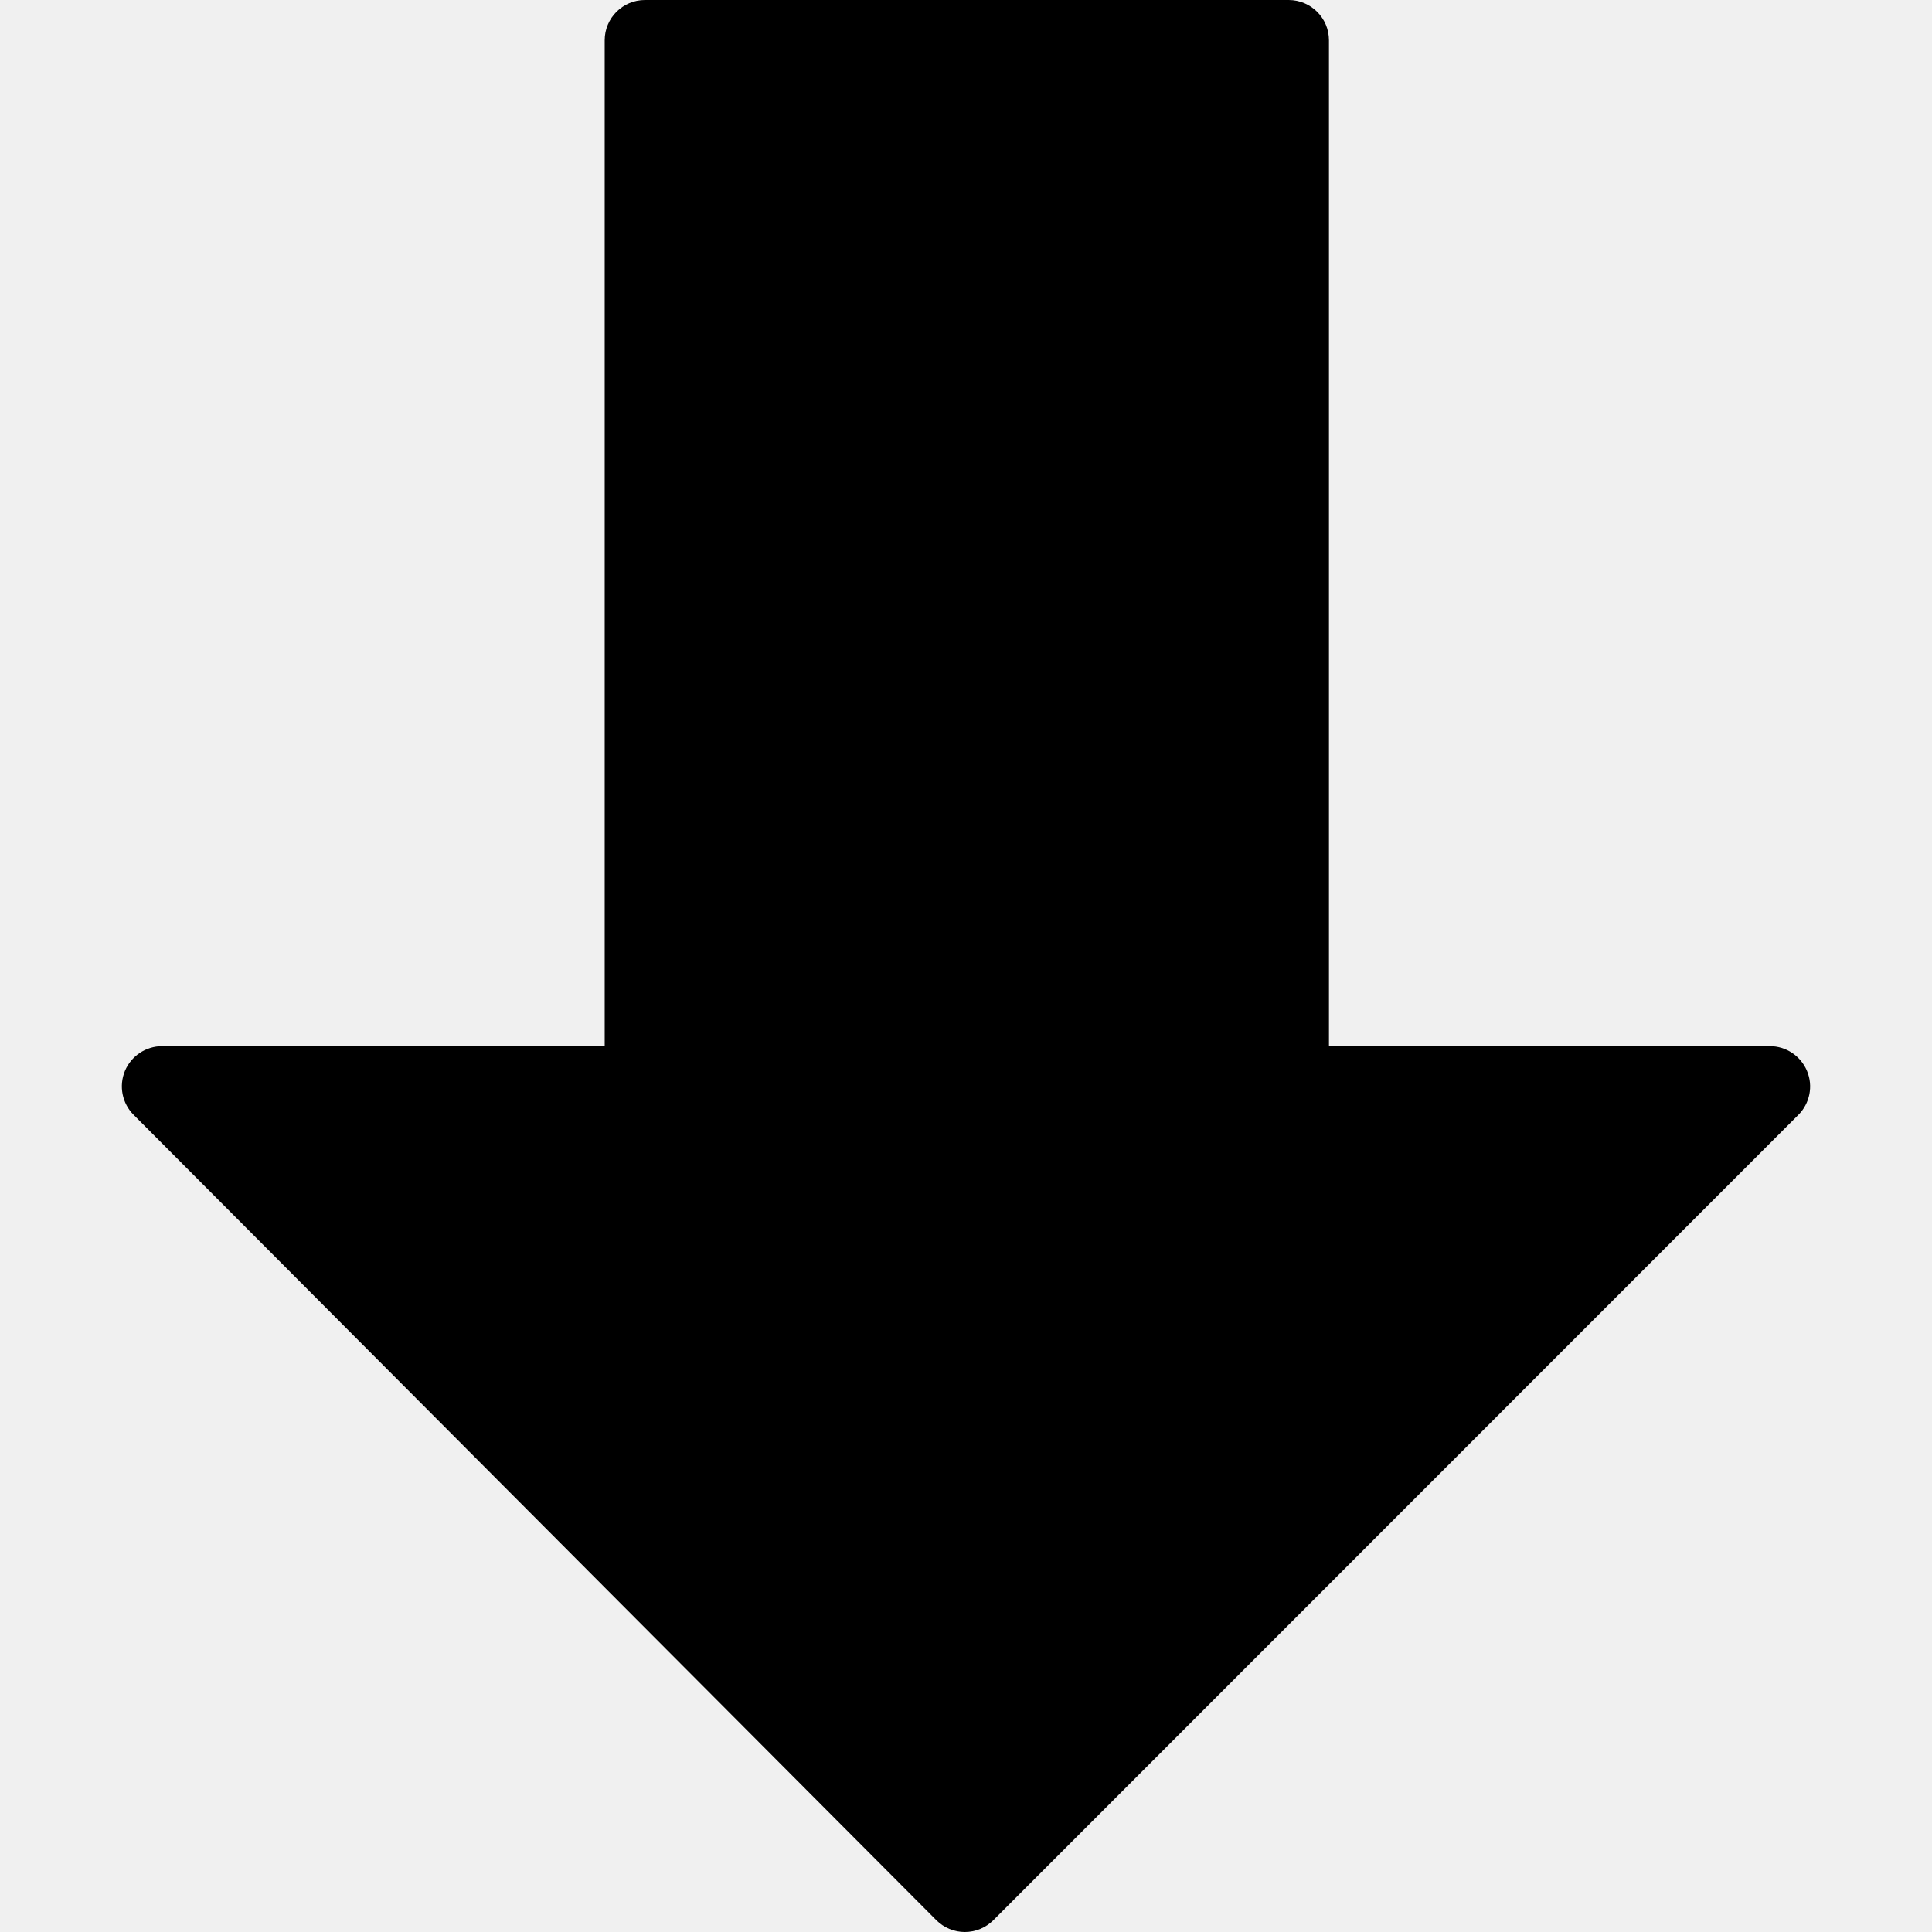
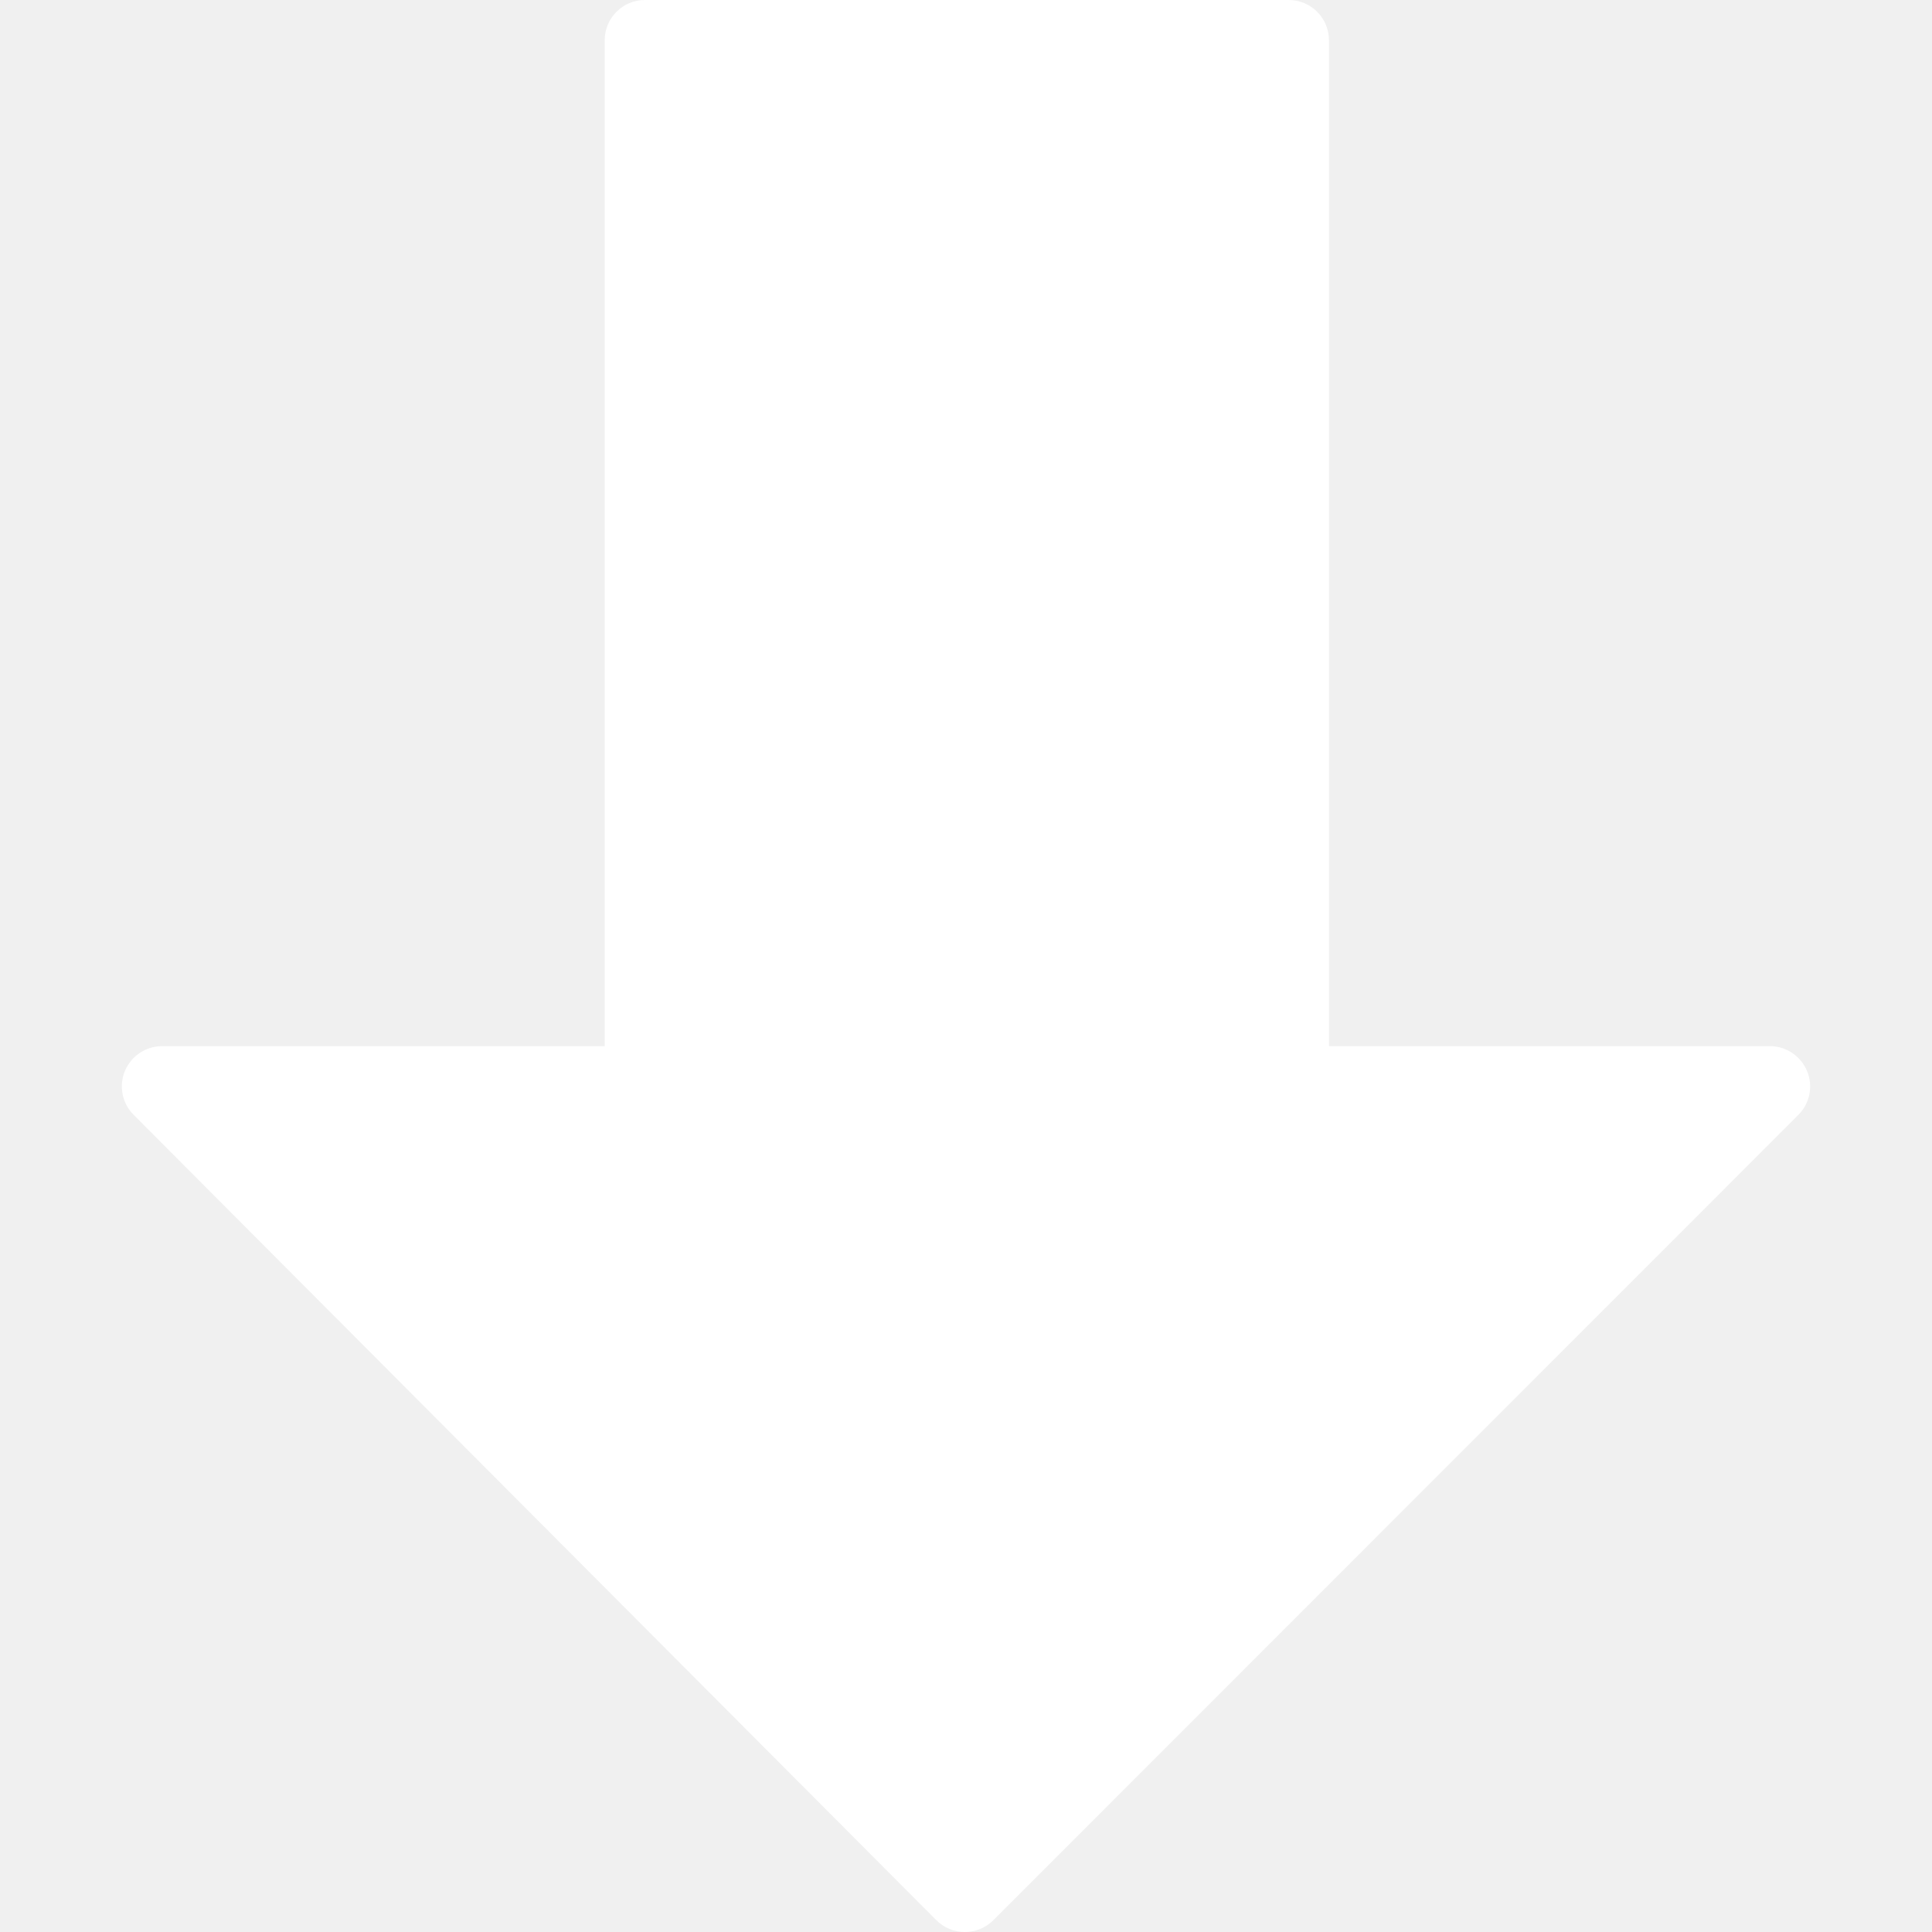
<svg xmlns="http://www.w3.org/2000/svg" version="1.1" id="Capa_1" x="0px" y="0px" viewBox="0 0 512.171 512.171" style="enable-background:new 0 0 512.171 512.171;" xml:space="preserve">
  <g>
    <g>
-       <path d="M479.046,283.925c-1.664-3.989-5.547-6.592-9.856-6.592H352.305V10.667C352.305,4.779,347.526,0,341.638,0H170.971    c-5.888,0-10.667,4.779-10.667,10.667v266.667H42.971c-4.309,0-8.192,2.603-9.856,6.571c-1.643,3.989-0.747,8.576,2.304,11.627    l212.8,213.504c2.005,2.005,4.715,3.136,7.552,3.136s5.547-1.131,7.552-3.115l213.419-213.504    C479.793,292.501,480.71,287.915,479.046,283.925z" />
+       <path fill="#ffffff" d="M479.046,283.925c-1.664-3.989-5.547-6.592-9.856-6.592H352.305V10.667C352.305,4.779,347.526,0,341.638,0H170.971    c-5.888,0-10.667,4.779-10.667,10.667v266.667H42.971c-4.309,0-8.192,2.603-9.856,6.571c-1.643,3.989-0.747,8.576,2.304,11.627    l212.8,213.504c2.005,2.005,4.715,3.136,7.552,3.136s5.547-1.131,7.552-3.115l213.419-213.504    C479.793,292.501,480.71,287.915,479.046,283.925z" />
    </g>
  </g>
  <g>
</g>
  <g>
</g>
  <g>
</g>
  <g>
</g>
  <g>
</g>
  <g>
</g>
  <g>
</g>
  <g>
</g>
  <g>
</g>
  <g>
</g>
  <g>
</g>
  <g>
</g>
  <g>
</g>
  <g>
</g>
  <g>
</g>
</svg>
